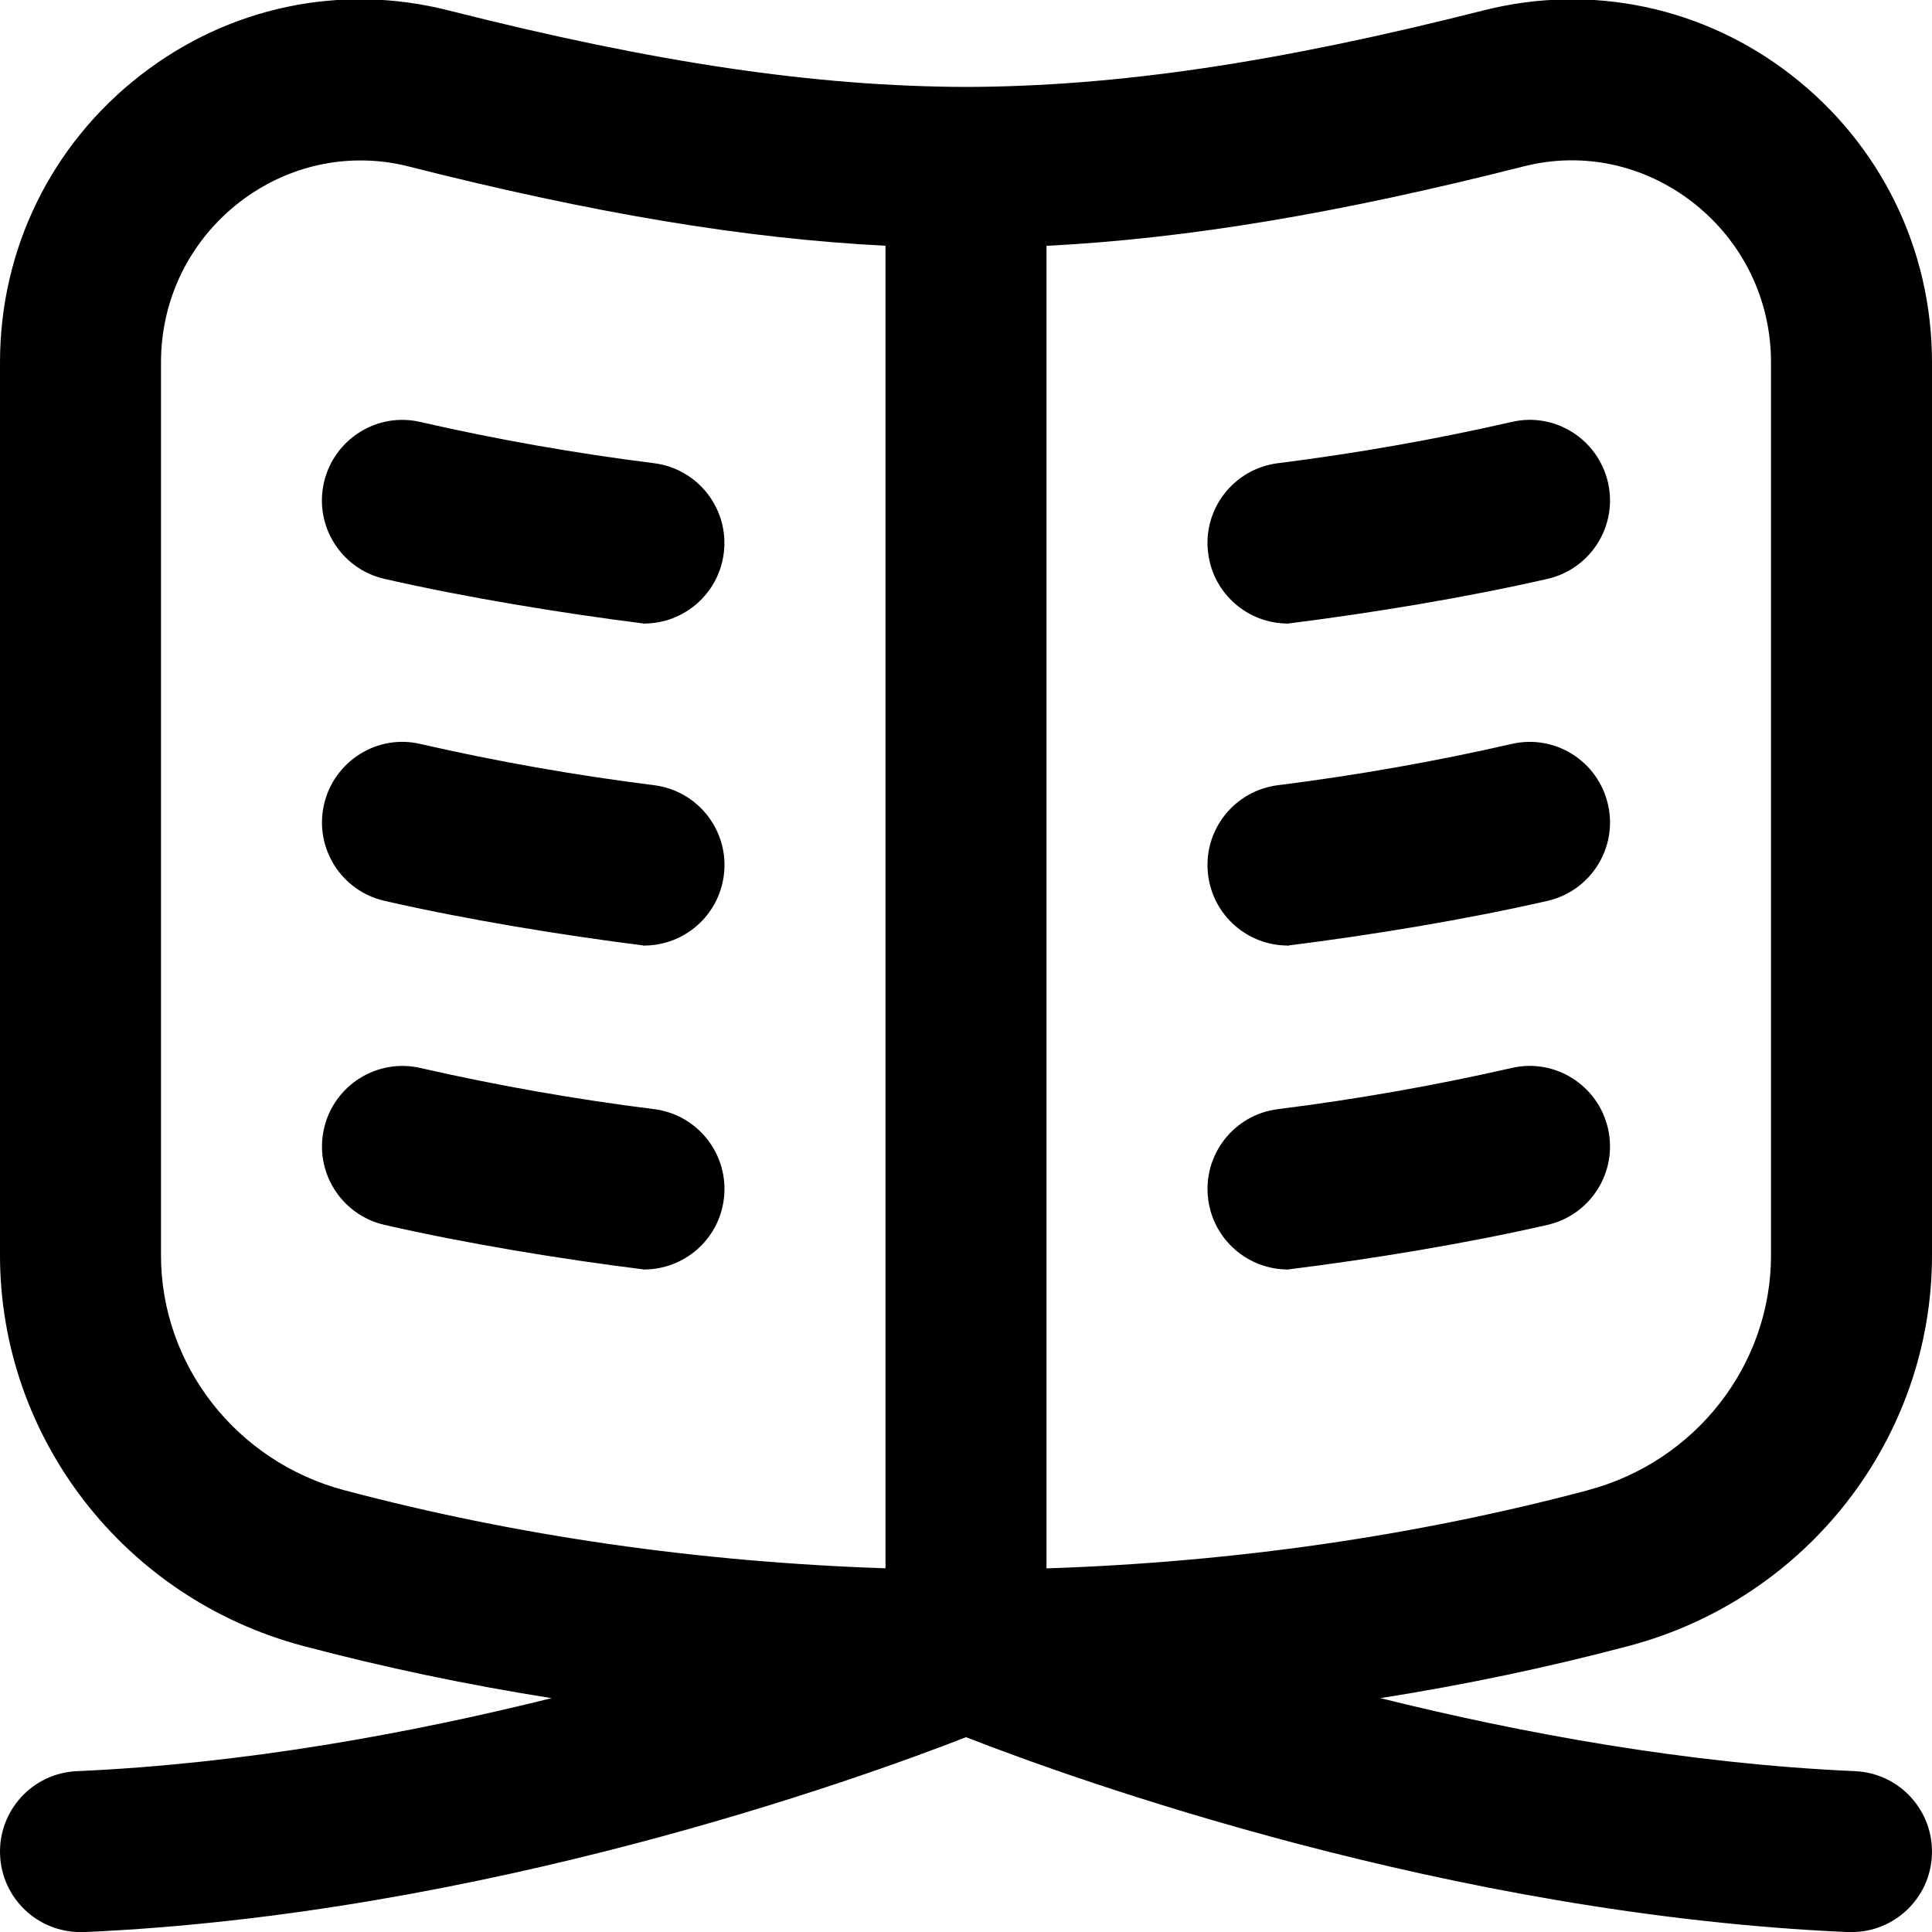
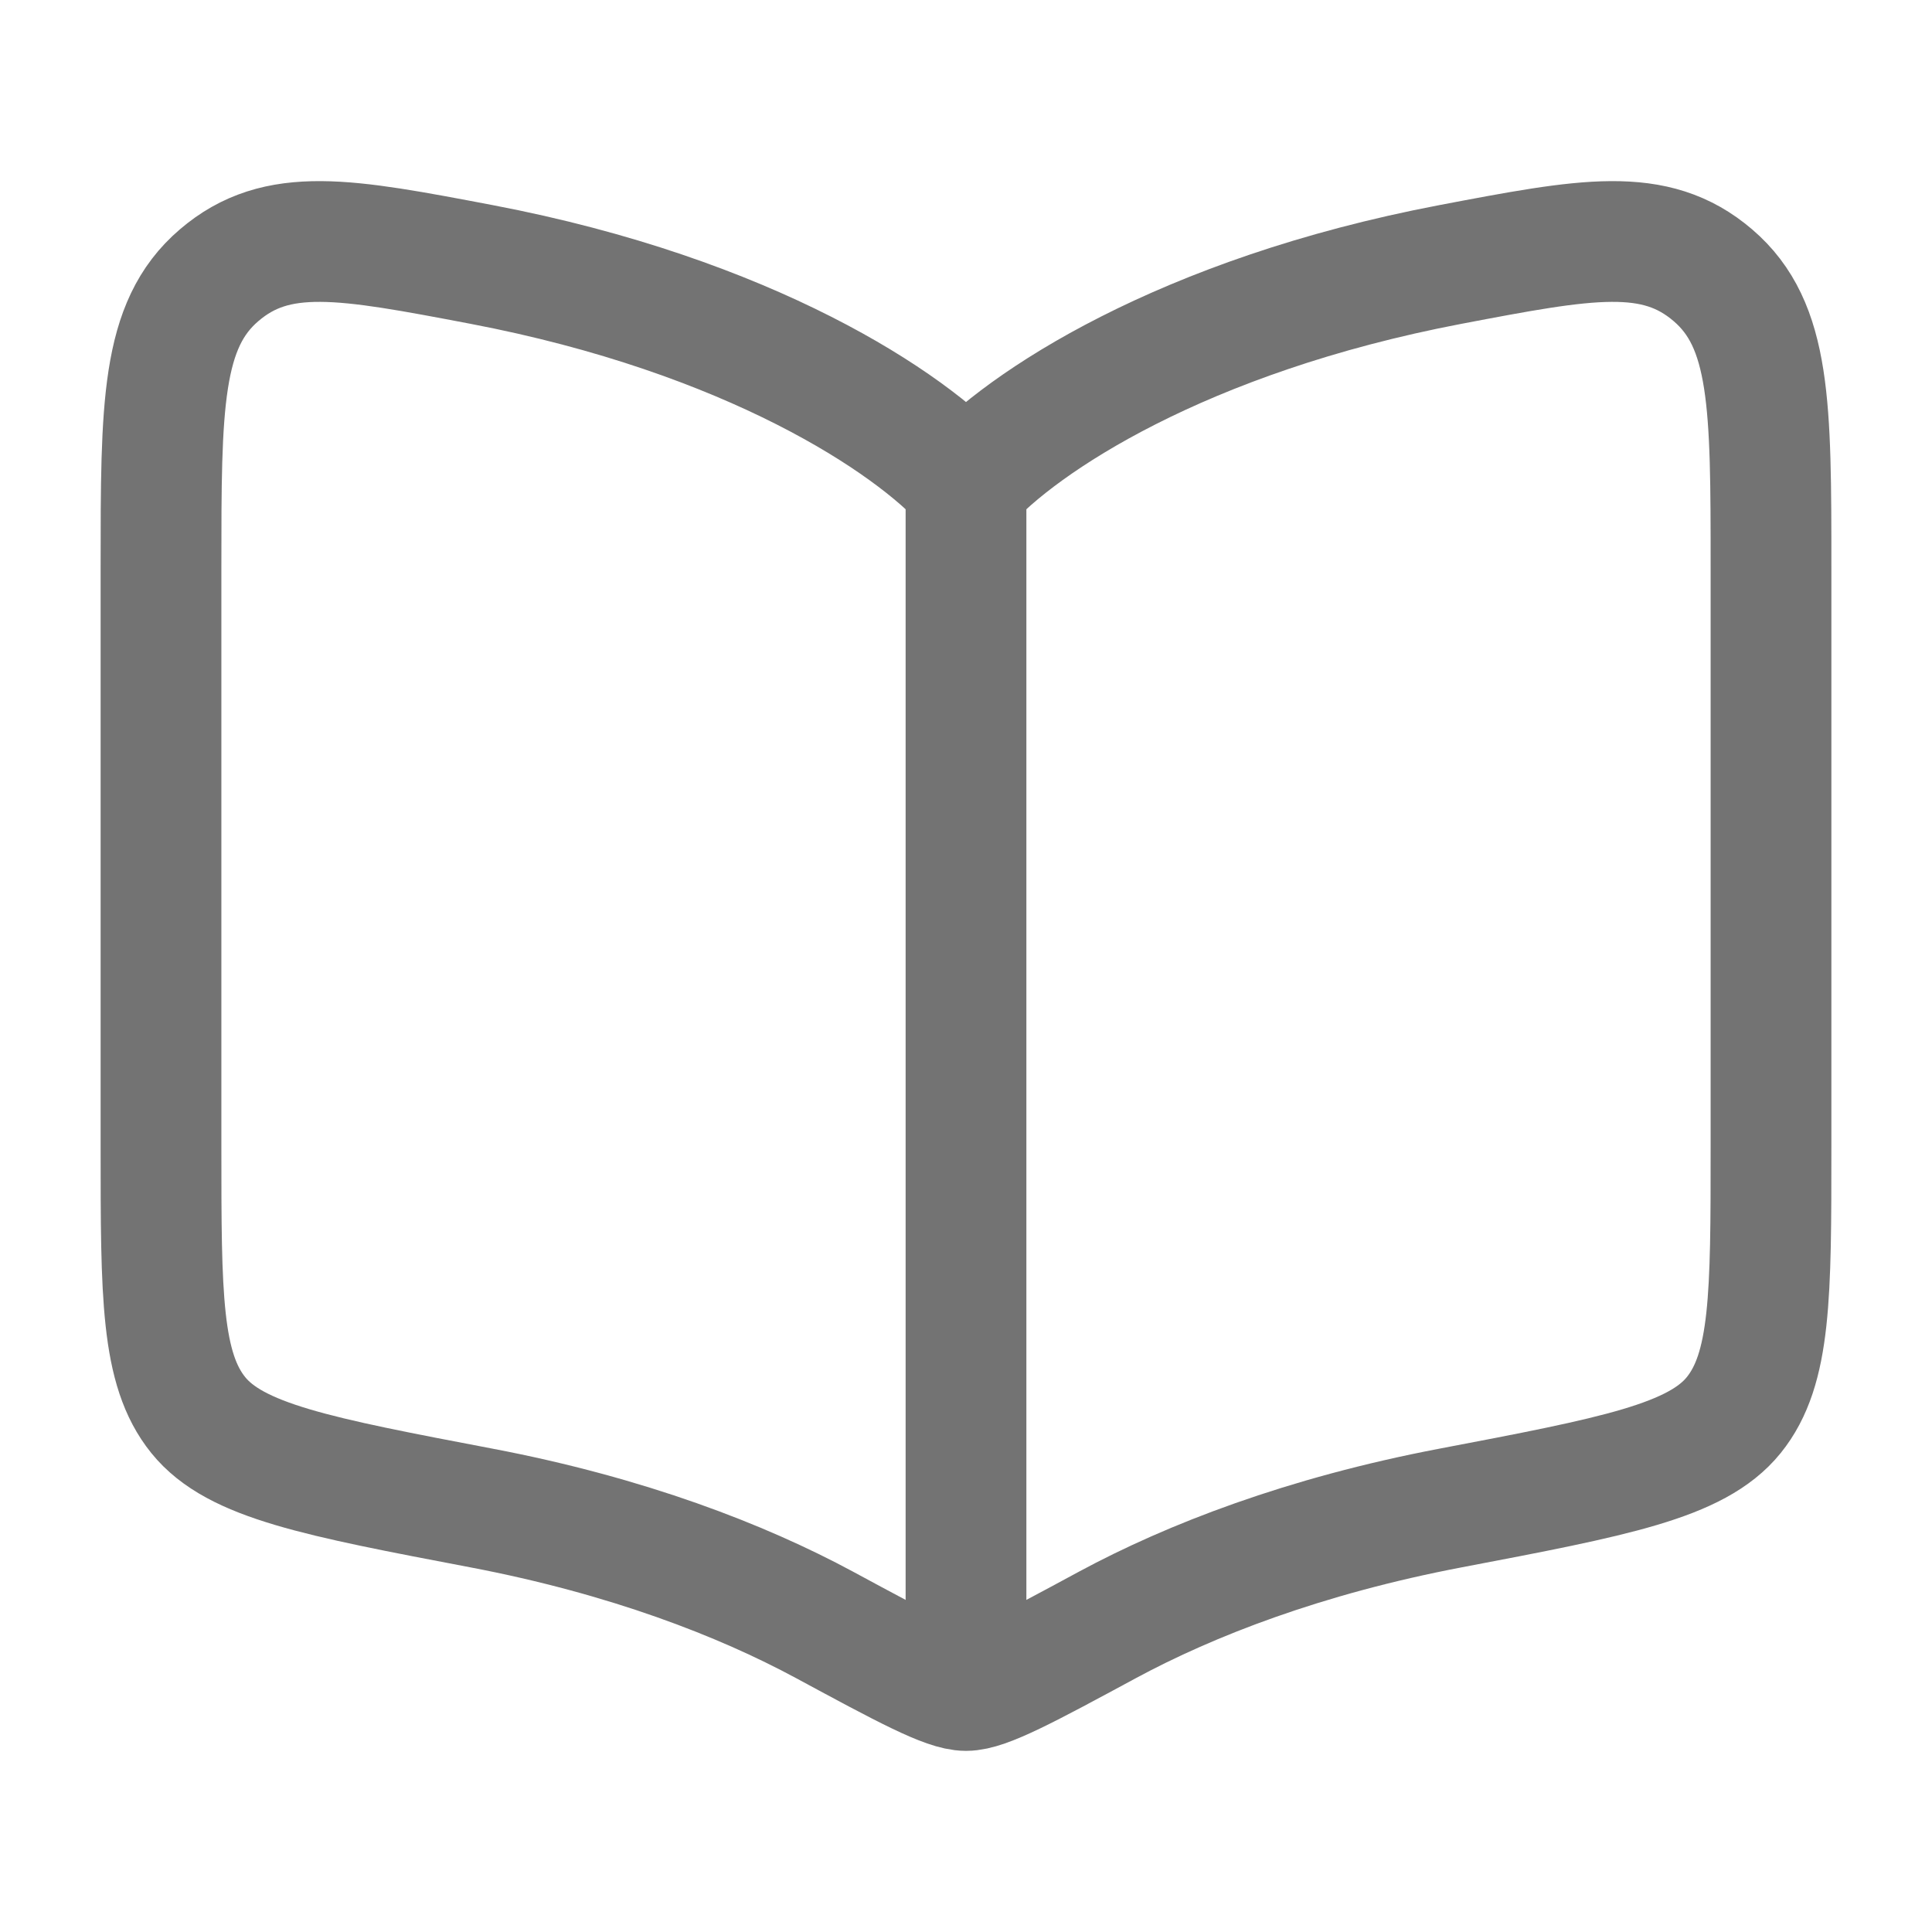
- <svg xmlns="http://www.w3.org/2000/svg" id="Layer_1" data-name="Layer 1" viewBox="0 0 24 24">
-   <path d="m8.001,7.746c.042.005-.042,0,0,0h0Zm-3.977-1.752c-.123.538.214,1.074.752,1.197,1.012.231,2.181.423,3.224.555.497,0,.927-.369.991-.875.069-.548-.319-1.048-.867-1.117-.979-.123-1.955-.295-2.902-.512-.537-.126-1.075.214-1.198.752Zm3.977,9.776c-.042,0,.042.005,0,0h0Zm.123-1.992c-.975-.122-1.951-.294-2.901-.511-.537-.124-1.075.213-1.198.752-.123.538.214,1.074.752,1.197,1.015.232,2.183.424,3.224.554.497,0,.928-.37.991-.876.068-.548-.32-1.048-.868-1.116Zm-.123-2.032c-.042,0,.042.005,0,0h0Zm.124-1.992c-.979-.123-1.955-.295-2.902-.512-.537-.127-1.075.214-1.198.752s.214,1.074.752,1.197c1.012.231,2.181.423,3.224.555.497,0,.927-.369.991-.875.069-.548-.319-1.048-.867-1.117Zm7.874,6.017c-.042.005.041,0,0,0h0Zm4.236,4.675c-1.006.267-2.037.483-3.087.649,1.745.434,3.807.815,5.896.907.552.024.979.491.955,1.043-.023.537-.466.956-.998.956-.015,0-.03,0-.045,0-4.949-.217-9.601-1.893-10.956-2.421-1.355.528-6.006,2.204-10.956,2.421-.015,0-.03,0-.045,0-.532,0-.975-.419-.998-.956-.024-.552.403-1.019.955-1.043,2.089-.092,4.151-.473,5.896-.907-1.051-.166-2.082-.382-3.088-.649-2.216-.588-3.764-2.583-3.764-4.852V4.5C0,3.098.635,1.798,1.743.936,2.837.084,4.232-.21,5.566.128c2.576.653,4.561.946,6.437.952,1.869-.006,3.854-.299,6.431-.952,1.333-.337,2.73-.044,3.823.808,1.107.862,1.743,2.162,1.743,3.564v11.094c0,2.269-1.548,4.264-3.765,4.852ZM11,3.053c-1.755-.09-3.627-.403-5.924-.985-.199-.051-.4-.075-.599-.075-.538,0-1.065.18-1.505.521-.618.481-.972,1.205-.972,1.986v11.094c0,1.362.936,2.562,2.276,2.918,2.138.567,4.395.892,6.724.97V3.053Zm8.723,15.459c1.341-.355,2.277-1.556,2.277-2.918V4.5c0-.781-.354-1.505-.972-1.986-.604-.469-1.367-.635-2.104-.446-2.299.583-4.172.896-5.924.986v16.429c2.326-.077,4.585-.403,6.723-.97Zm-3.724-10.766c-.043.005.041,0,0,0h0Zm2.778-2.504c-.948.217-1.925.389-2.902.512-.548.069-.937.569-.867,1.117.063.506.494.875.991.875,1.043-.131,2.211-.323,3.224-.555.538-.123.875-.659.752-1.197-.123-.539-.661-.879-1.197-.752Zm-2.778,6.504c-.043.005.041,0,0,0h0Zm2.778-2.504c-.948.217-1.925.389-2.902.512-.548.069-.937.569-.867,1.117.063.506.494.875.991.875,1.043-.131,2.211-.323,3.224-.555.538-.123.875-.659.752-1.197-.123-.54-.661-.878-1.197-.752Zm0,4.025c-.951.217-1.927.389-2.901.511-.548.068-.937.568-.868,1.116.063.506.494.876.991.876,1.04-.13,2.208-.321,3.224-.554.538-.123.875-.659.752-1.197-.123-.54-.661-.877-1.197-.752Z" />
+ <svg xmlns="http://www.w3.org/2000/svg" width="24" height="24" viewBox="0 0 24 24" fill="none">
+   <path d="M12 6L12 20" stroke="#737373" stroke-width="1.5" stroke-linecap="round" />
+   <path d="M5.981 3.285C9.322 3.922 11.313 5.252 12 6.016C12.687 5.252 14.678 3.922 18.019 3.285C19.712 2.963 20.558 2.802 21.279 3.42C22 4.037 22 5.04 22 7.046V14.255C22 16.089 22 17.006 21.537 17.579C21.075 18.151 20.056 18.345 18.019 18.733C16.204 19.079 14.787 19.63 13.761 20.183C12.752 20.728 12.247 21 12 21C11.753 21 11.248 20.728 10.239 20.183C9.213 19.63 7.796 19.079 5.981 18.733C3.944 18.345 2.925 18.151 2.463 17.579C2 17.006 2 16.089 2 14.255V7.046C2 5.04 2 4.037 2.721 3.42C3.442 2.802 4.288 2.963 5.981 3.285Z" stroke="#737373" stroke-width="1.5" stroke-linecap="round" stroke-linejoin="round" />
</svg>
